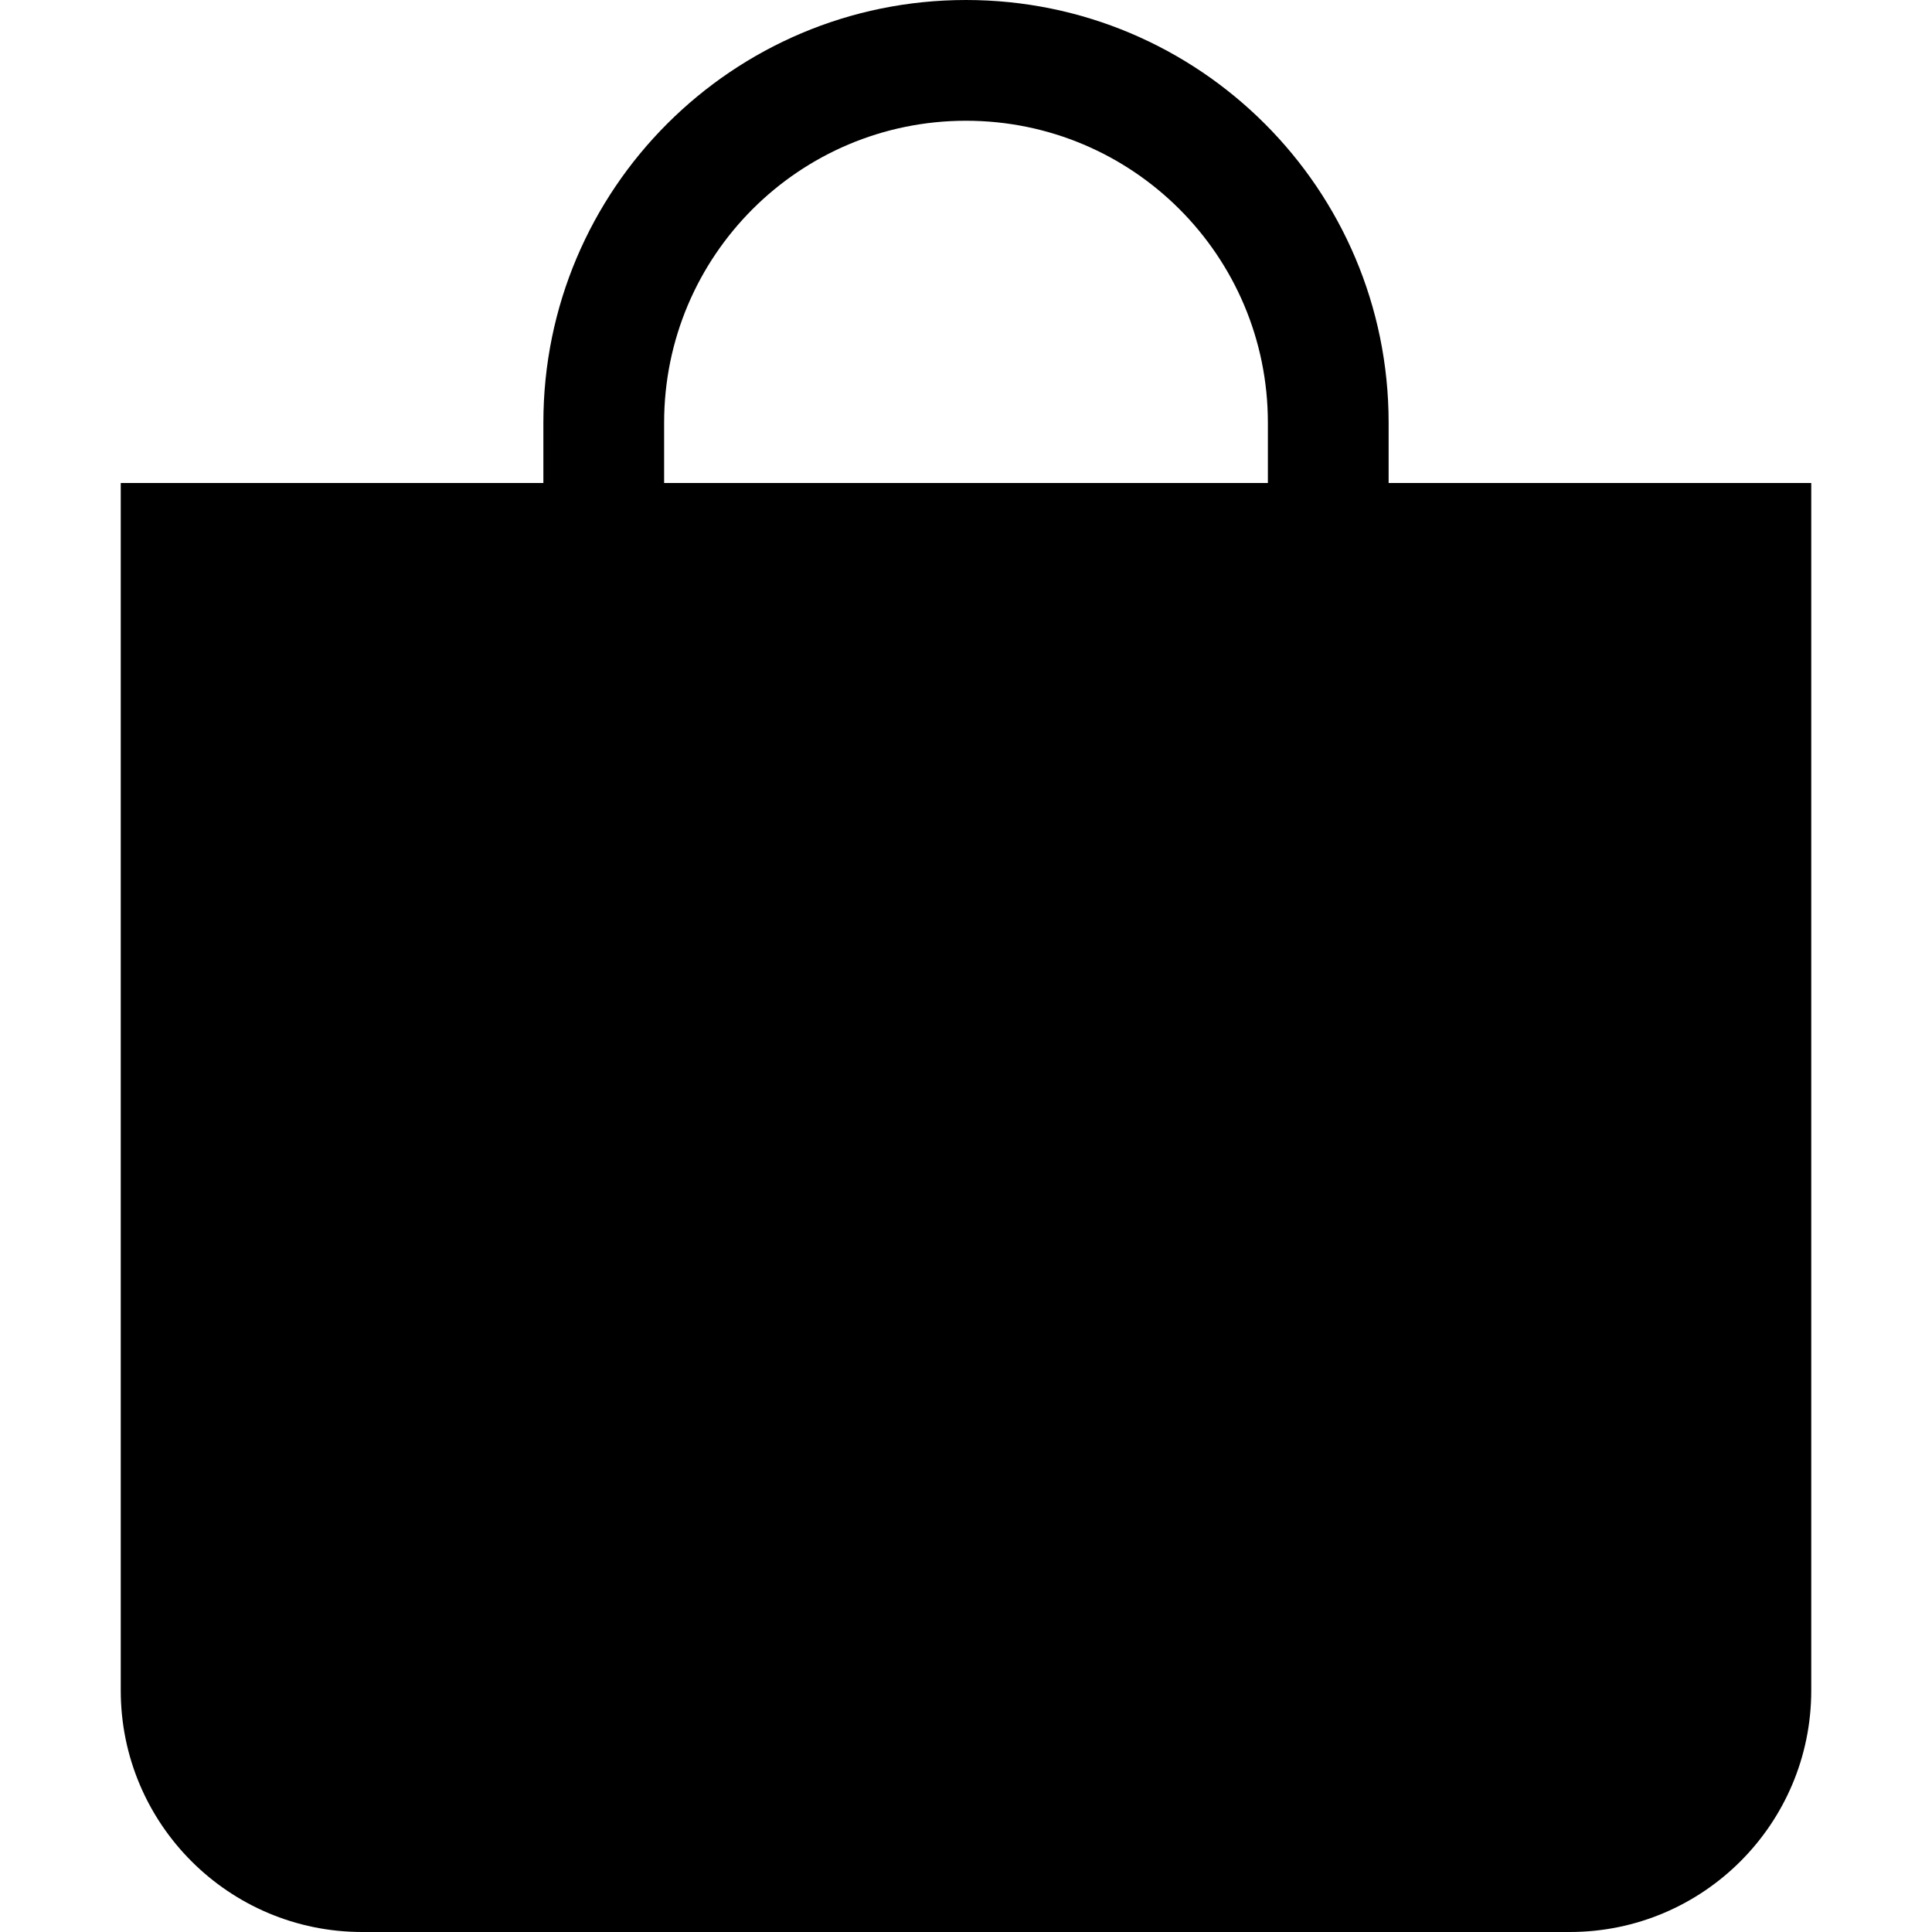
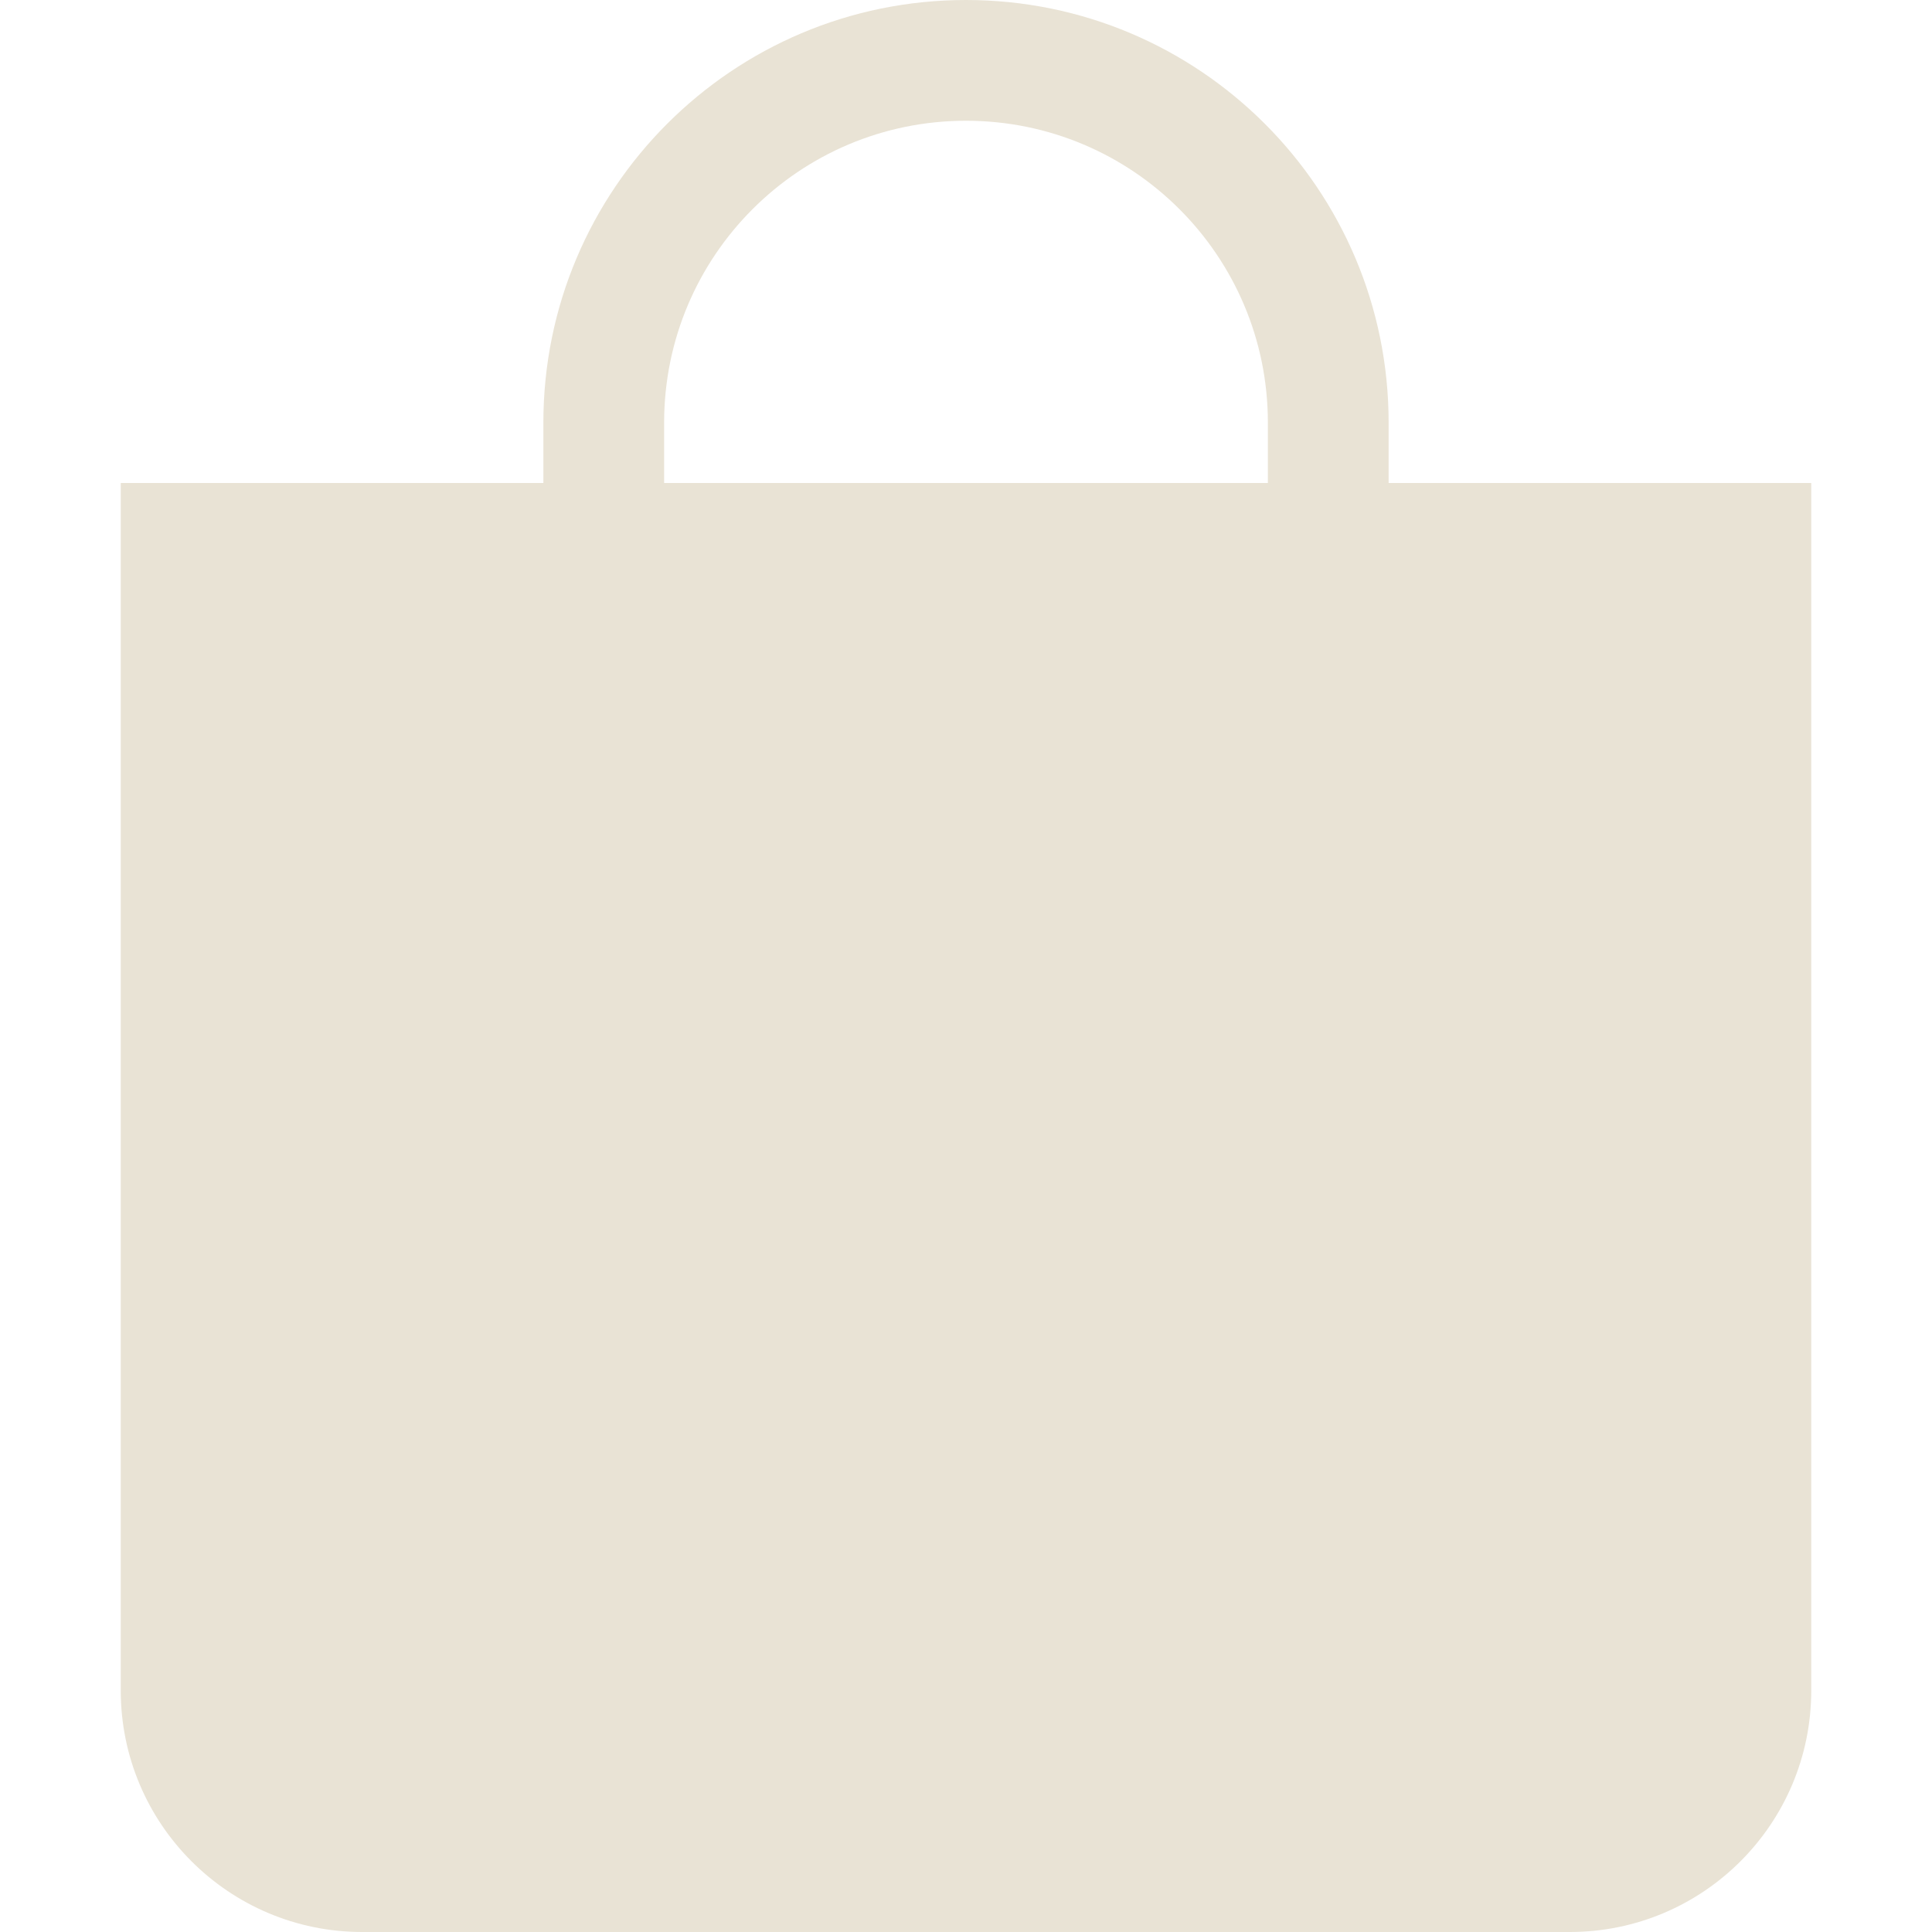
- <svg xmlns="http://www.w3.org/2000/svg" width="16" height="16" fill="currentColor" class="bi bi-bag-fill" viewBox="0 0 16 16">
+ <svg xmlns="http://www.w3.org/2000/svg" width="25" height="25" fill="#e9e3d5" class="bi bi-bag-fill" viewBox="0 0 16 16">
  <path d="M8 1a2.5 2.5 0 0 1 2.5 2.5V4h-5v-.5A2.5 2.5 0 0 1 8 1zm3.5 3v-.5a3.5 3.5 0 1 0-7 0V4H1v10a2 2 0 0 0 2 2h10a2 2 0 0 0 2-2V4h-3.5z" />
</svg>
